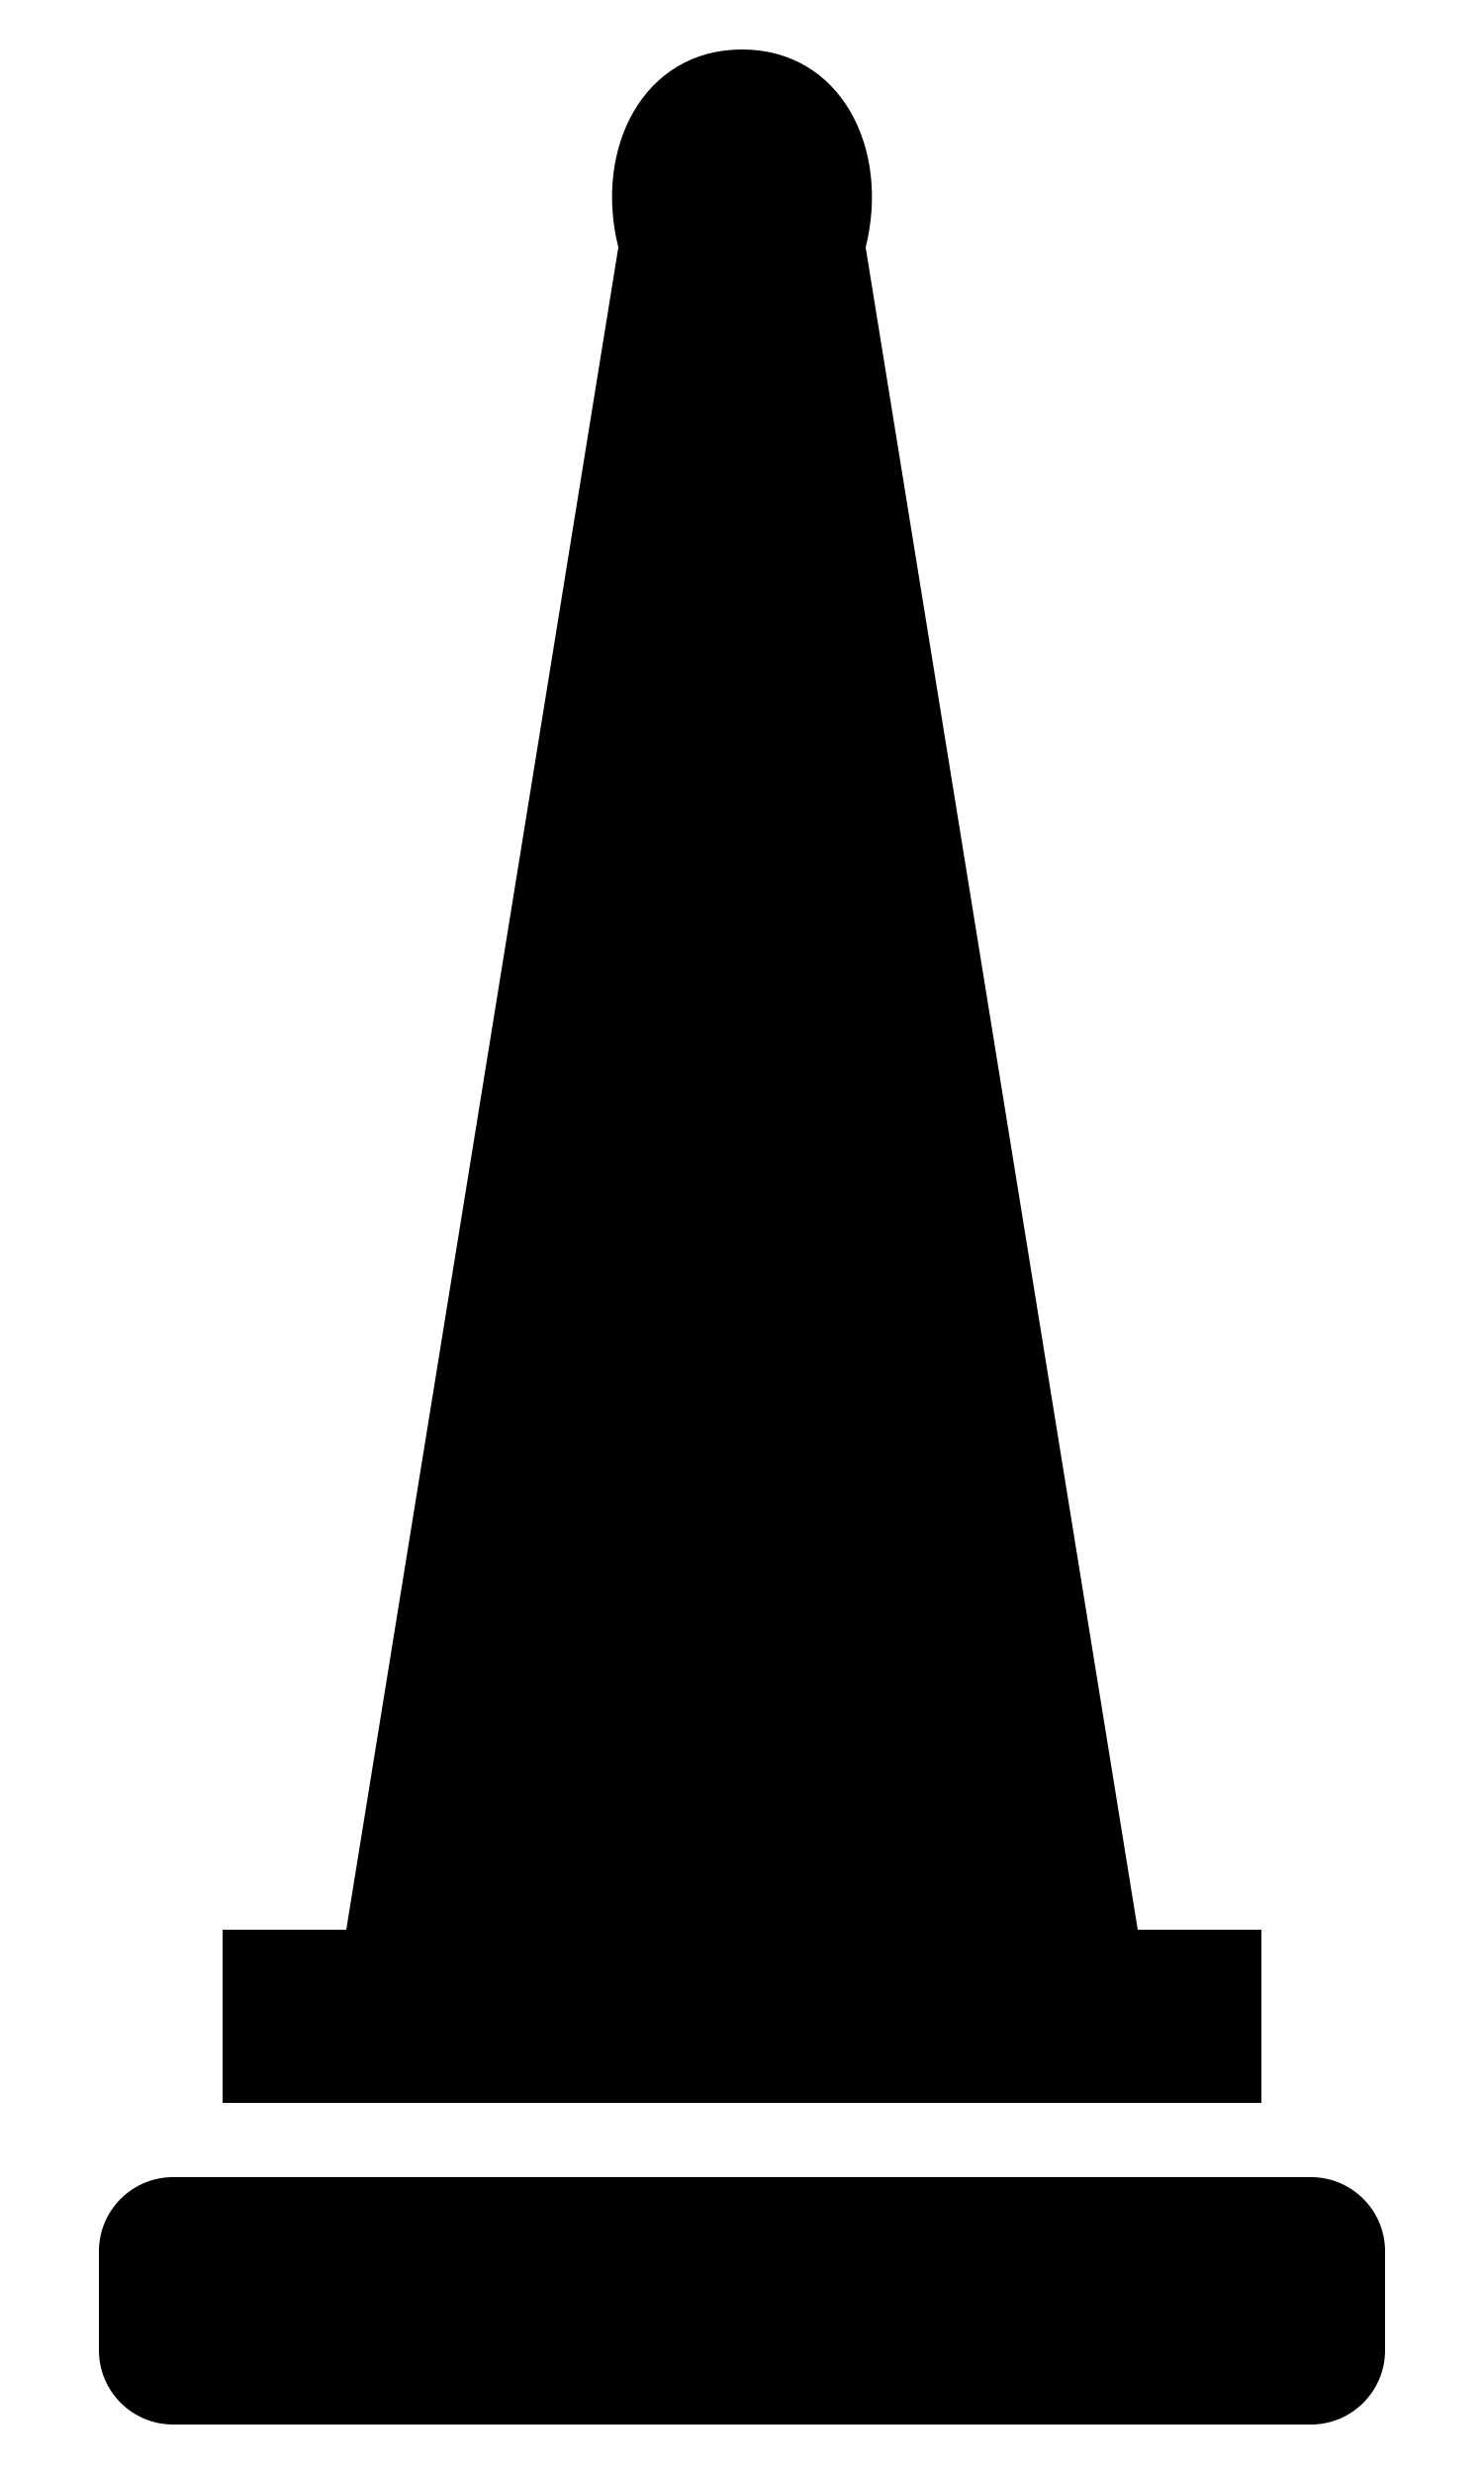
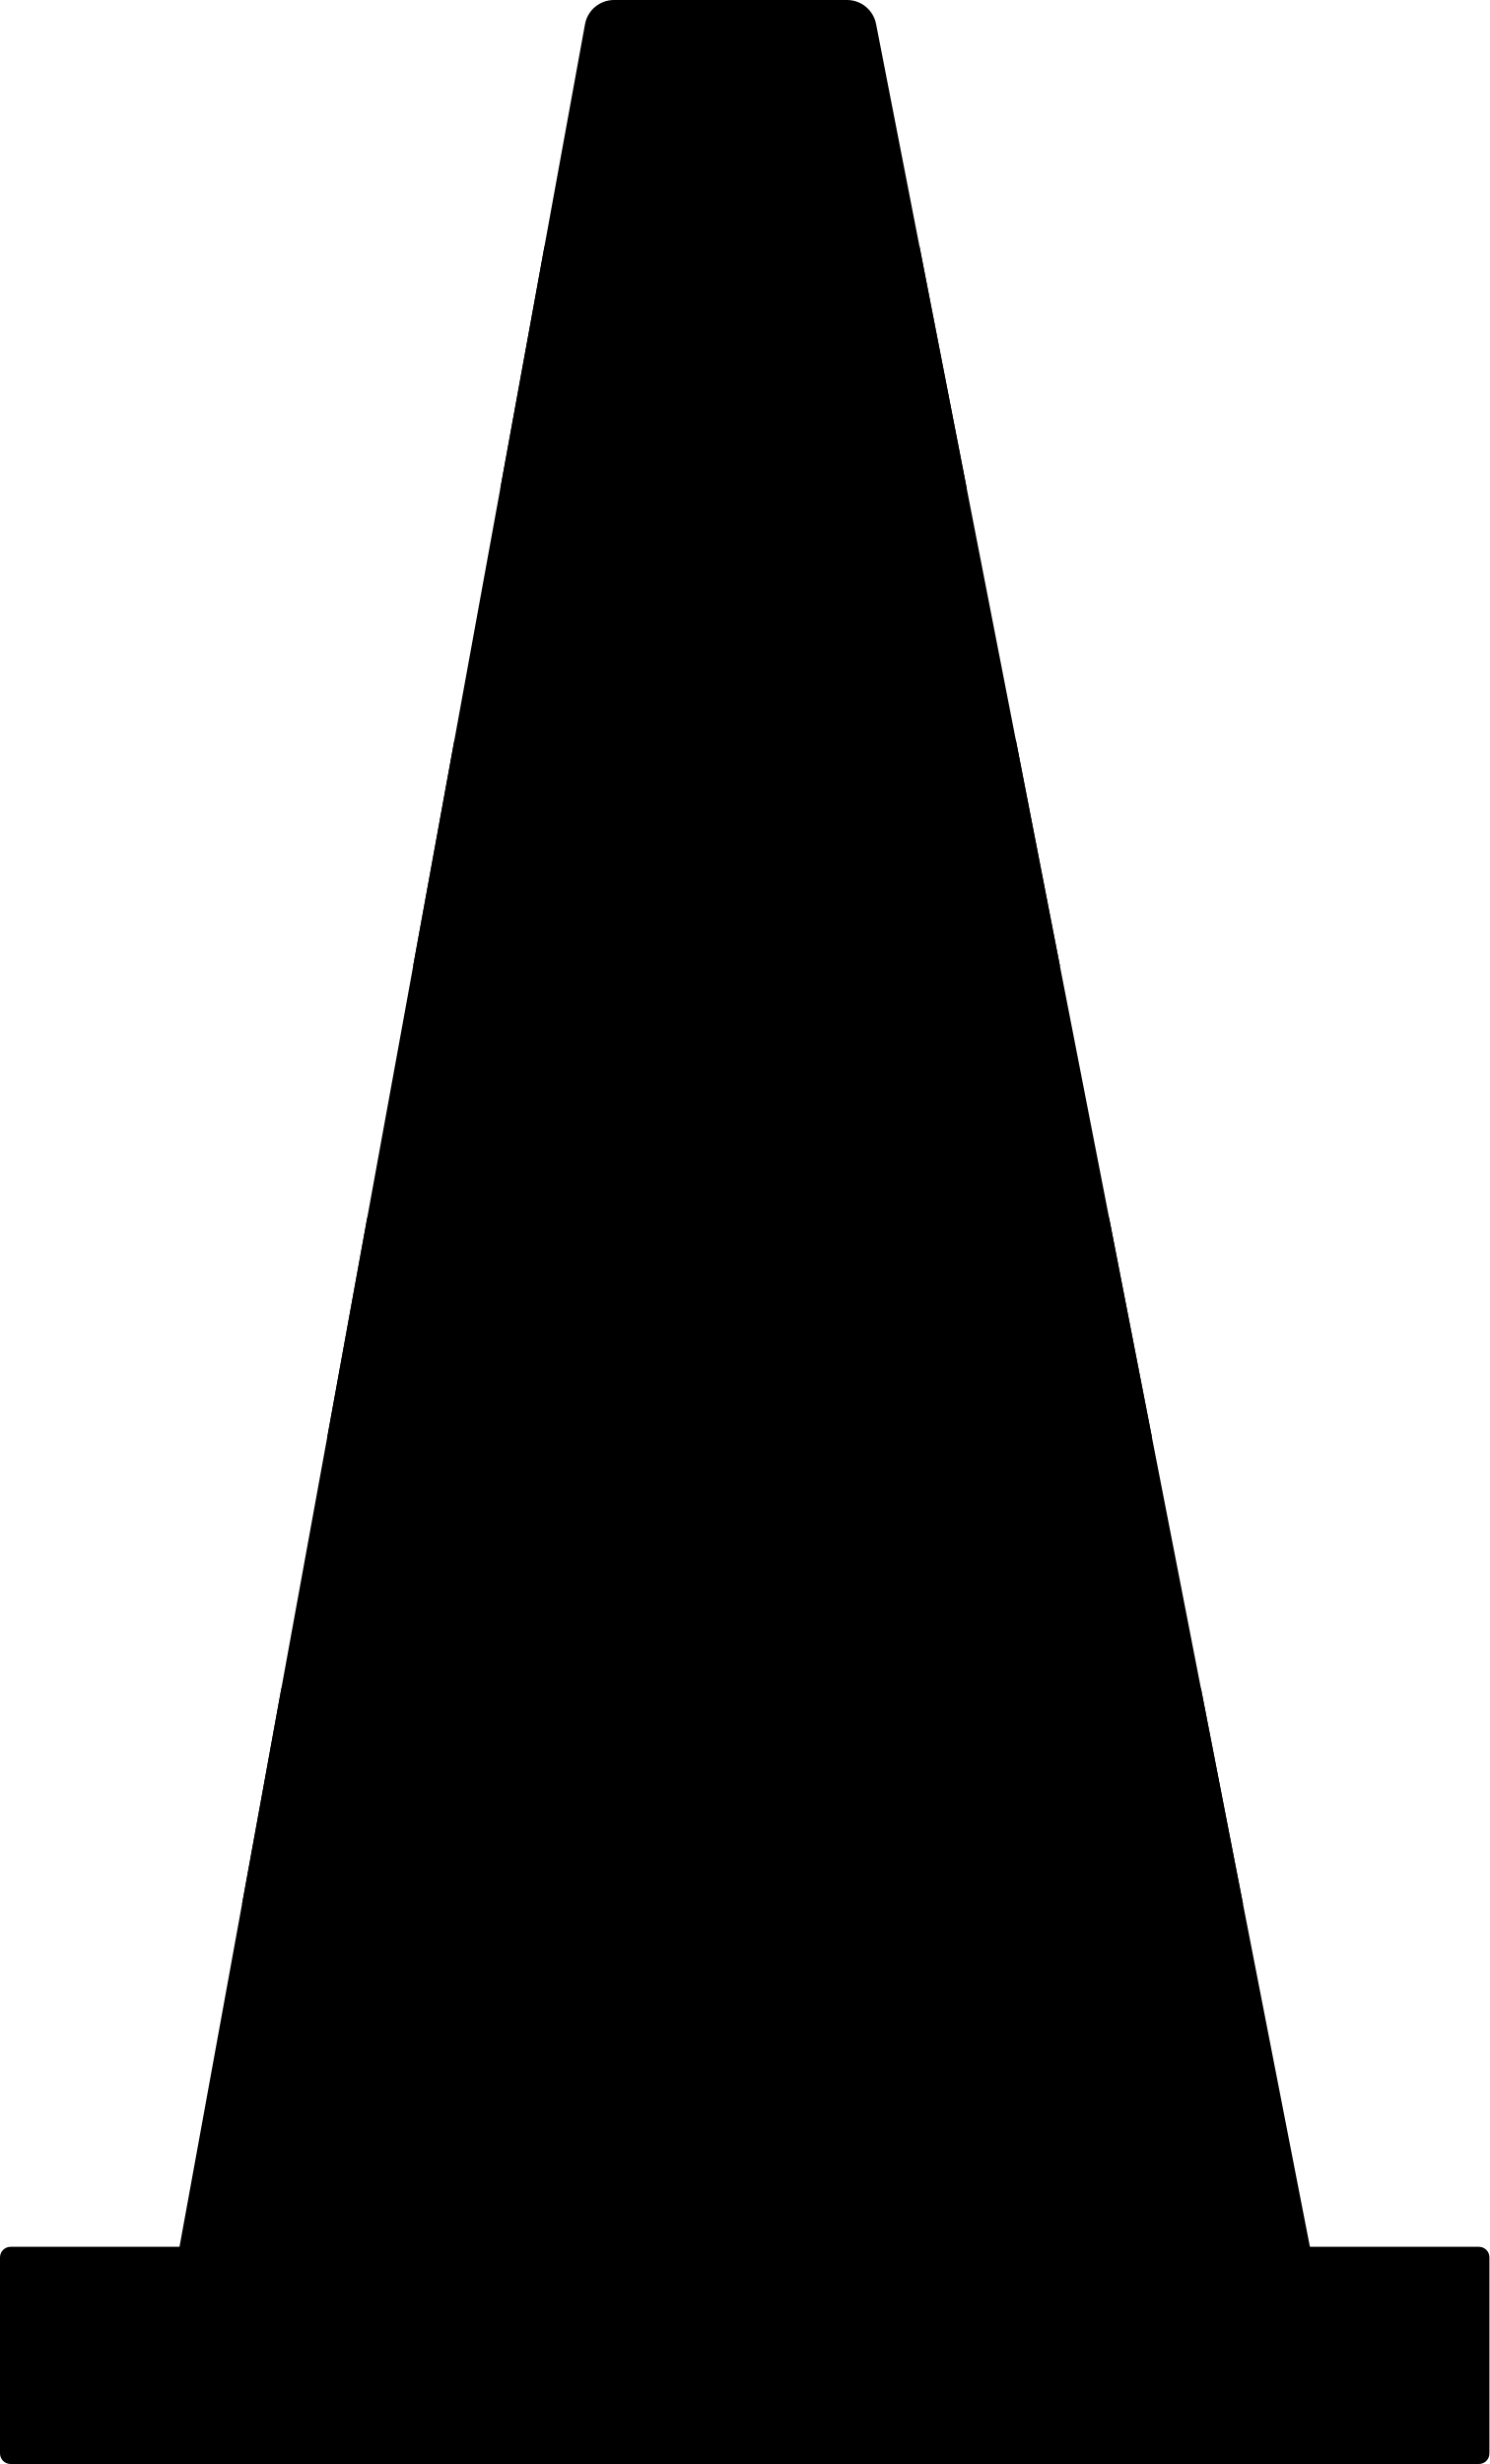
- <svg xmlns="http://www.w3.org/2000/svg" viewBox="0 0 60 100">
+ <svg xmlns="http://www.w3.org/2000/svg" viewBox="117.73 30.72 264.53 437.55">
  <g fill="currentColor">
-     <path d="M30,2 C34,2 36,6 35,10 L46,78 L14,78 L25,10 C24,6 26,2 30,2 Z" />
-     <rect x="4" y="88" width="52" height="10" rx="3" />
-     <rect x="9" y="78" width="42" height="7" />
+     <path d="M149.43,430.7l72.2-395.68c0.45-2.49,2.62-4.3,5.16-4.3h41.38c2.51,0,4.66,1.78,5.15,4.24l77.25,395.74 H149.43z" />
+     <polygon points="289.43,117.47 206.59,117.47 214.43,74.49 281.04,74.49 " />
+     <polygon points="305.99,202.31 191.1,202.31 198.44,162.12 298.15,162.12 " />
+     <polygon points="322.3,285.85 175.87,285.85 182.95,246.97 314.71,246.97 " />
+     <polygon points="338.5,368.86 160.72,368.86 167.71,330.51 331.02,330.51 " />
+     <path d="M119.61,429.7h260.77c1.04,0,1.88,0.84,1.88,1.88v34.81c0,1.04-0.84,1.88-1.88,1.88H119.61 c-1.04,0-1.88-0.84-1.88-1.88v-34.81C117.73,430.54,118.57,429.7,119.61,429.7z" />
  </g>
</svg>
